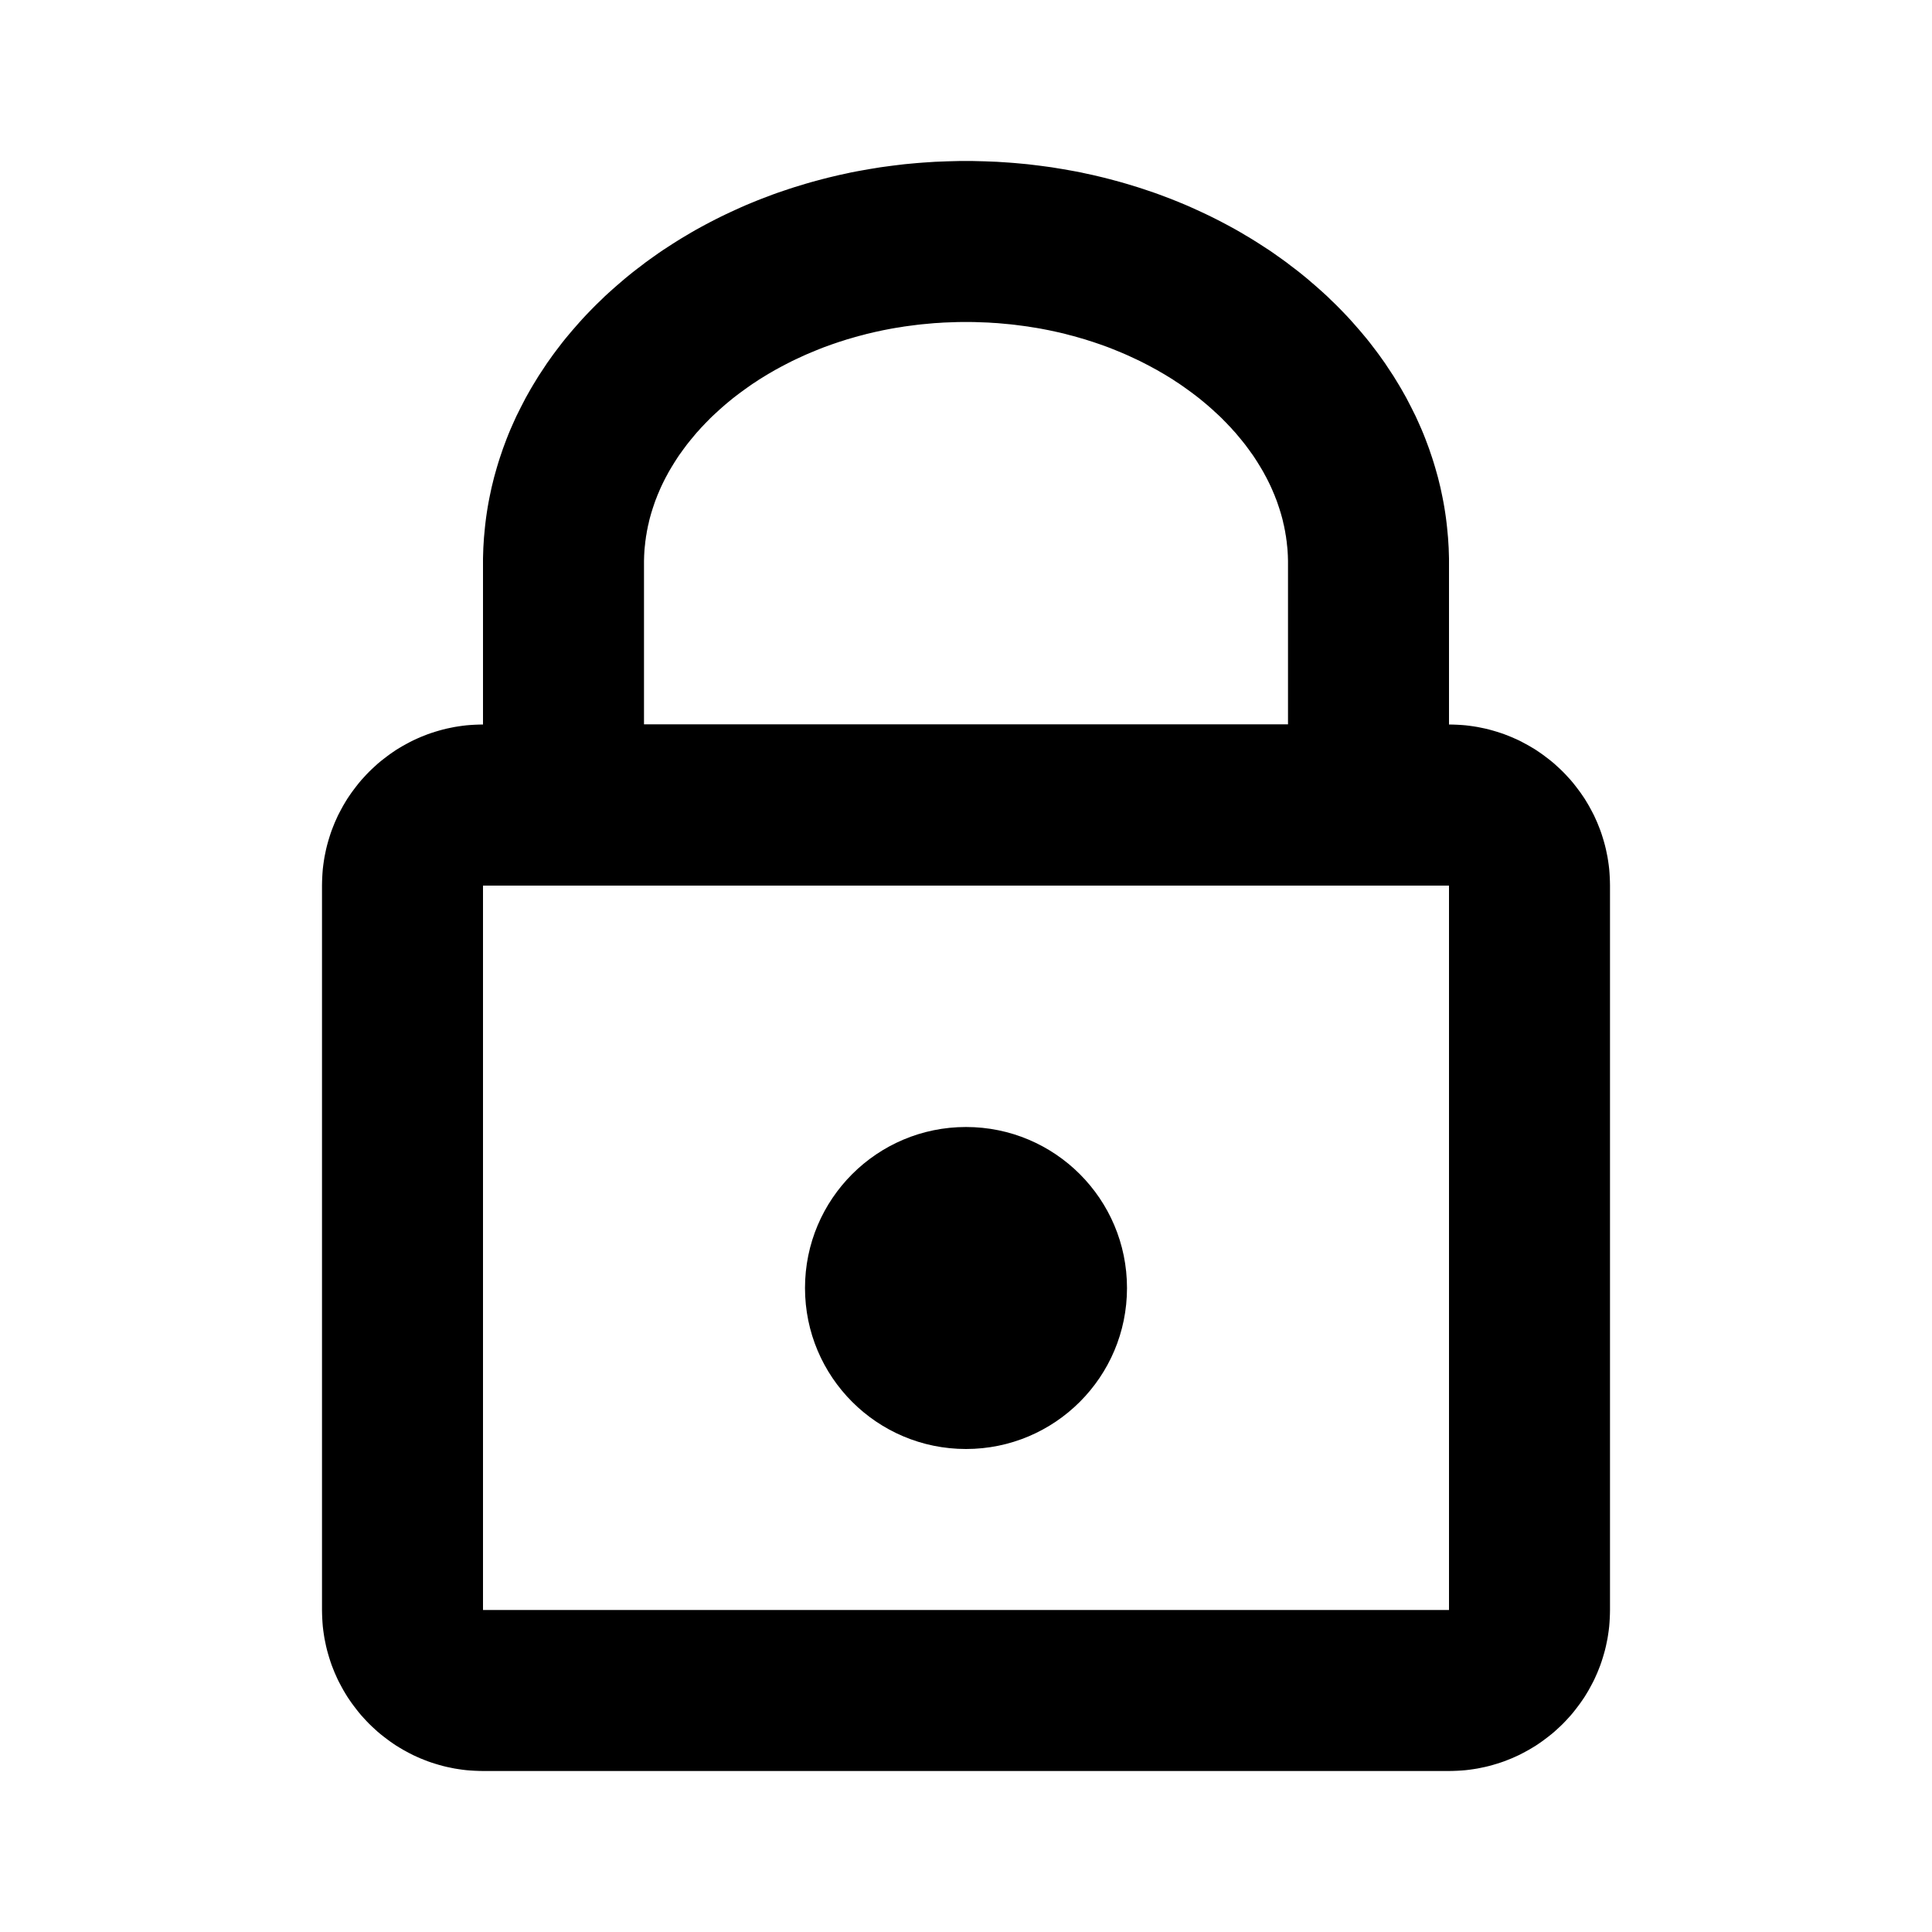
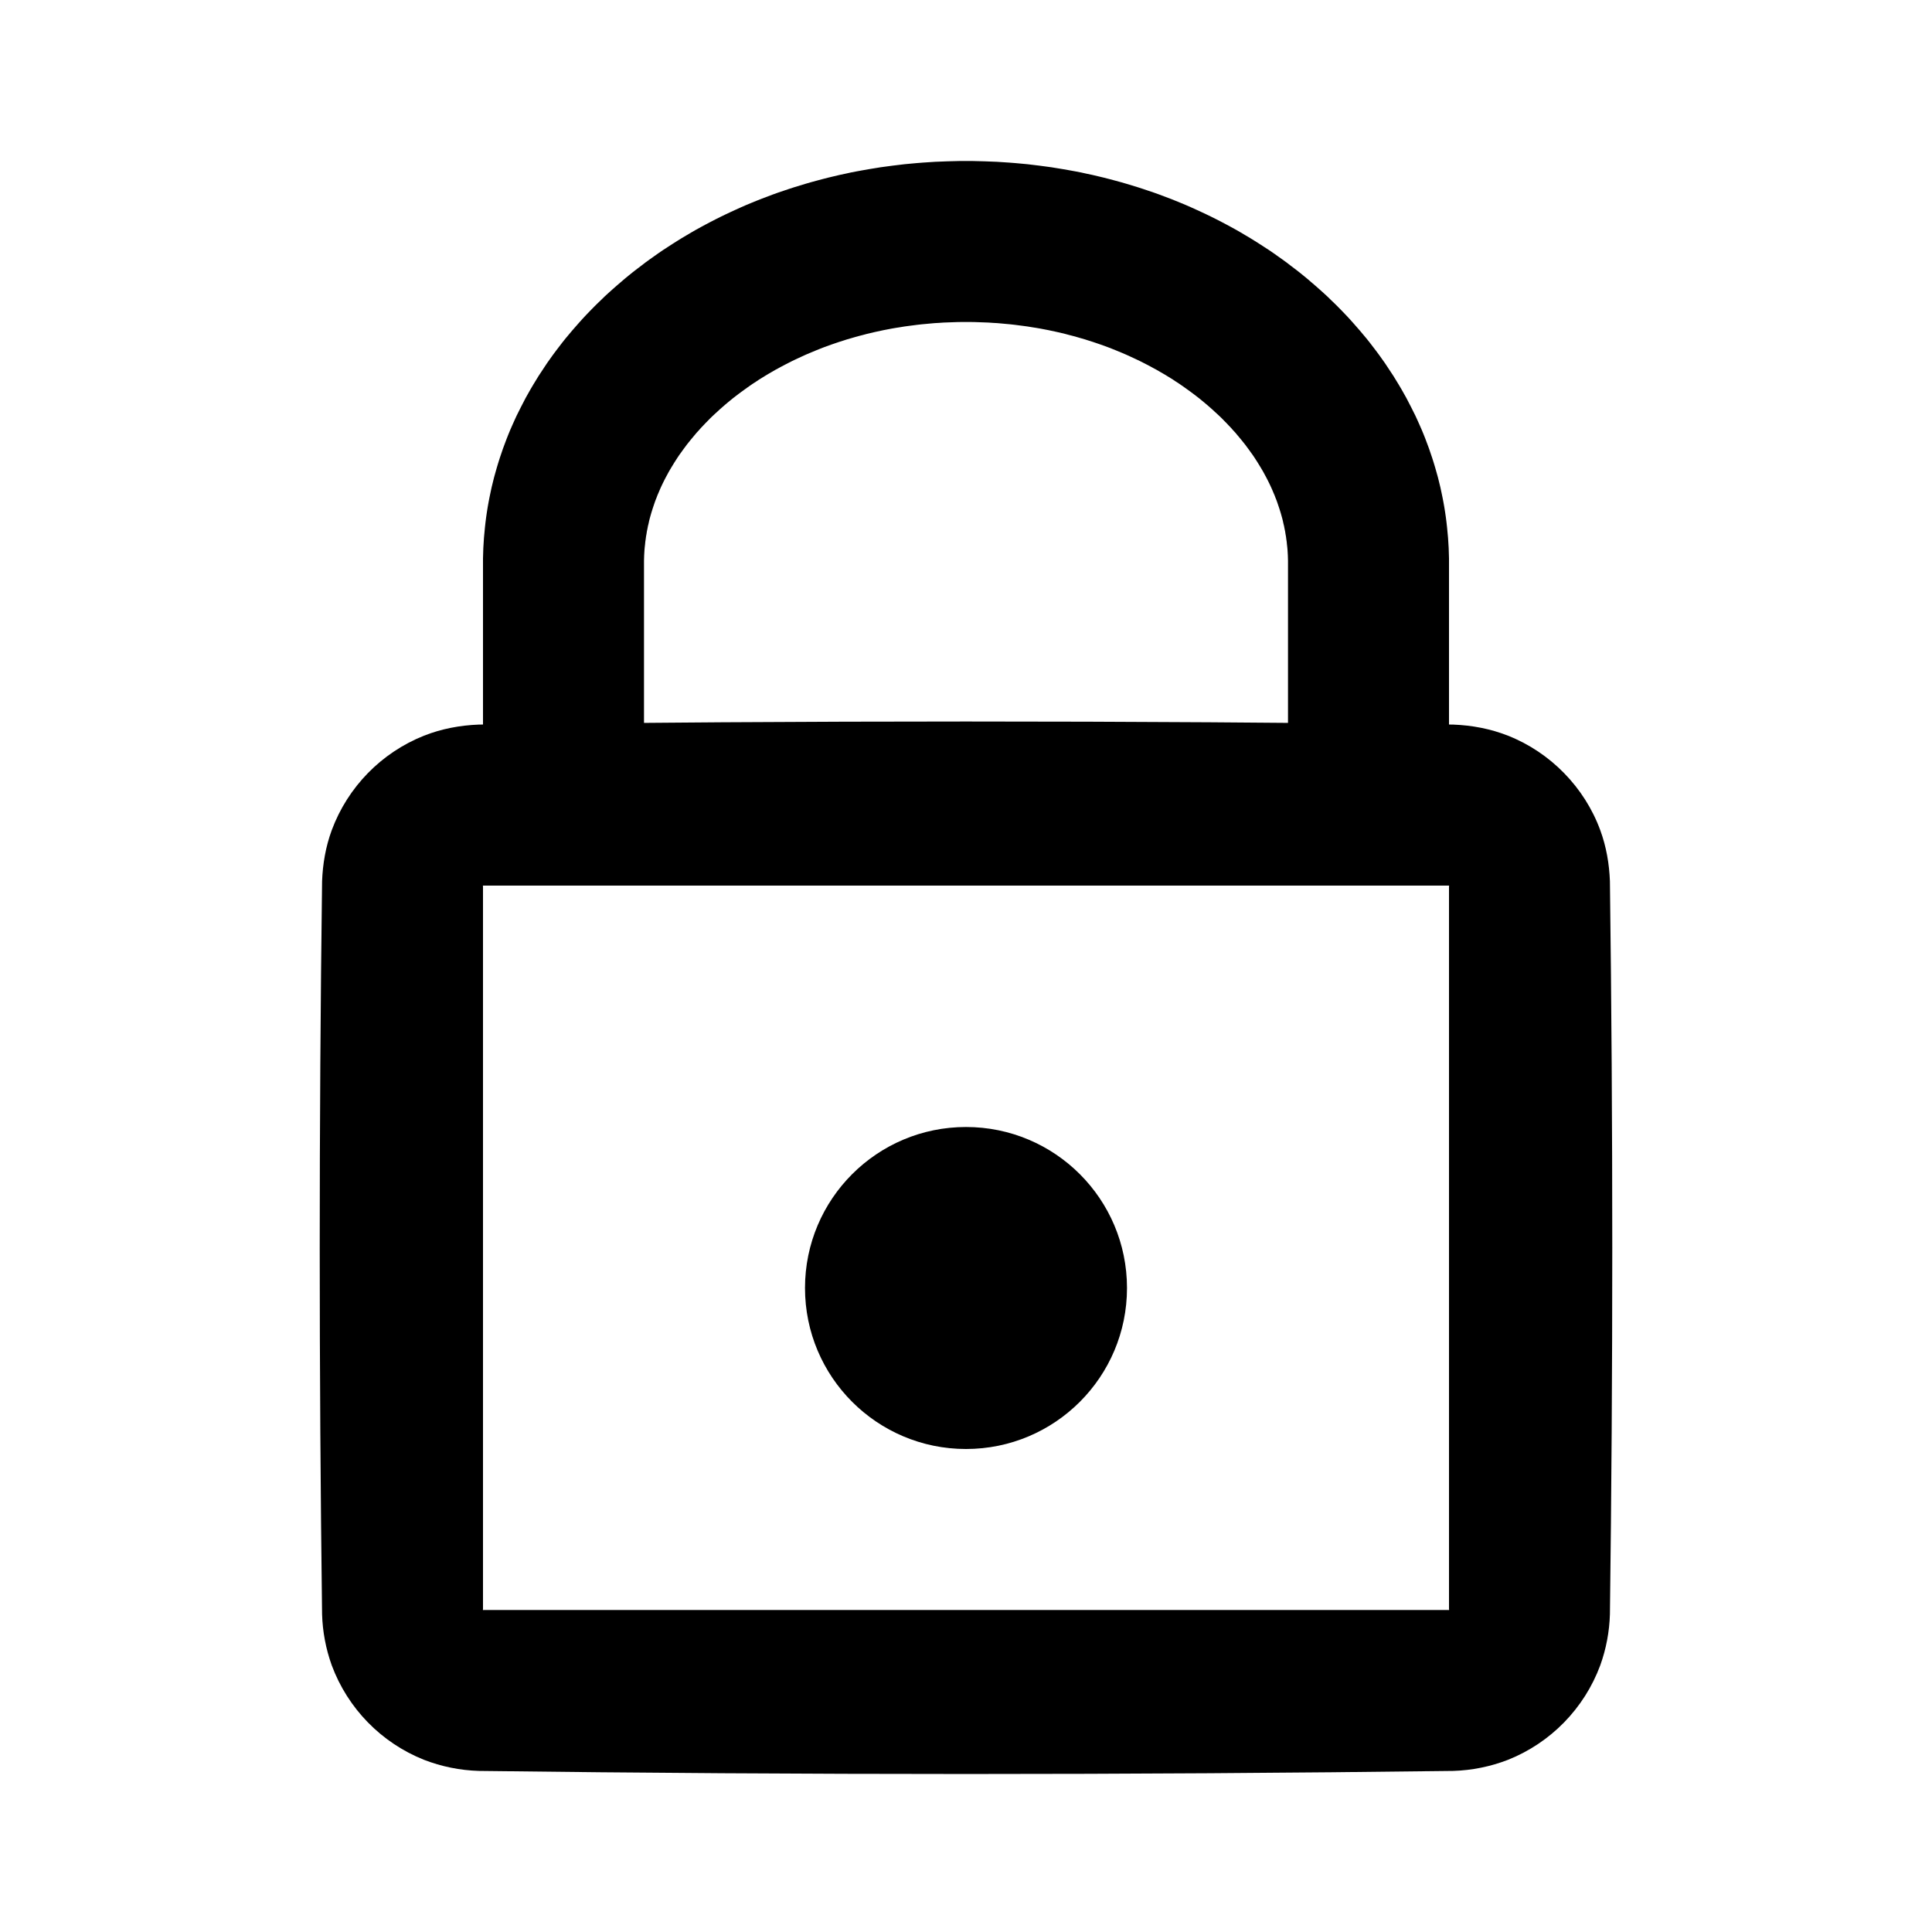
<svg xmlns="http://www.w3.org/2000/svg" viewBox="0 0 24 24" fill-rule="evenodd" clip-rule="evenodd" stroke-linejoin="round" stroke-miterlimit="1.414">
-   <path d="M18.052 9.001l.051.002.051.003.05.004.051.006.049.007.05.008.049.01.048.01.049.012.047.013.047.014.047.015.046.016.046.018.045.018.045.02.044.02.043.022.043.023.042.023.042.025.041.025.04.027.039.027.039.029.038.029.038.03.037.031.035.032.036.033.034.033.033.034.033.036.032.035.031.037.03.038.029.038.029.039.027.039.027.04.025.041.025.042.023.042.023.043.022.043.02.044.02.045.018.045.018.046.016.046.015.047.014.047.013.047.012.049.01.048.01.049.008.05.007.049.006.051.004.05.003.051.002.051L20 11v9l-.001.052-.002.051-.003.051-.004.05-.006.051-.007.049-.008.05-.01.049-.01.048-.012.049-.013.047-.014.047-.015.047-.016.046-.018.046-.018.045-.02.045-.02.044-.022.043-.023.043-.023.042-.025.042-.025.041-.027.04-.027.039-.029.039-.029.038-.03.038-.031.037-.032.035-.033.036-.033.034-.034.033-.036.033-.035.032-.037.031-.038.03-.038.029-.039.029-.039.027-.04.027-.041.025-.042.025-.042.023-.043.023-.043.022-.044.02-.045.02-.045.018-.046.018-.046.016-.047.015-.047.014-.047.013-.049.012-.048.01-.049.01-.05.008-.049.007-.051.006-.05.004-.051.003-.051.002L18 22H6l-.052-.001-.051-.002-.051-.003-.05-.004-.051-.006-.049-.007-.05-.008-.049-.01-.048-.01-.049-.012-.047-.013-.047-.014-.047-.015-.046-.016-.046-.018-.045-.018-.045-.02-.044-.02-.043-.022-.043-.023-.042-.023-.042-.025-.041-.025-.04-.027-.039-.027-.039-.029-.038-.029-.038-.03-.037-.031-.035-.032-.036-.033-.034-.033-.033-.034-.033-.036-.032-.035-.031-.037-.03-.038-.029-.038-.029-.039-.027-.039-.027-.04-.025-.041-.025-.042-.023-.042-.023-.043-.022-.043-.02-.044-.02-.045-.018-.045-.018-.046-.016-.046-.015-.047-.014-.047-.013-.047-.012-.049-.01-.048-.01-.049-.008-.05-.007-.049-.006-.051-.004-.05-.003-.051-.002-.051L4 20v-9l.001-.052.002-.051.003-.051.004-.05.006-.051.007-.049.008-.05.01-.049.01-.048.012-.049.013-.047.014-.047.015-.047.016-.046.018-.046.018-.045.02-.045.02-.044.022-.043.023-.043.023-.042.025-.042.025-.041.027-.04.027-.039.029-.039.029-.038.03-.038.031-.037.032-.035.033-.036.033-.034.034-.033.036-.033.035-.032.037-.031.038-.03.038-.029.039-.029.039-.027.04-.027.041-.025.042-.025.042-.023.043-.023.043-.022.044-.02.045-.02.045-.018.046-.018.046-.016.047-.015.047-.014.047-.013.049-.012.048-.01.049-.01.05-.008.049-.007.051-.006.05-.004.051-.003.051-.002L6 9h12l.052.001zM6.013 11H6v8.999l.001.001H18v-9H6.013z" />
+   <path d="M18.052 9.001c.234.009.463.052.681.138.527.208.951.642 1.146 1.174.075.204.112.418.12.635.039 3.035.039 6.069 0 9.104a2.053 2.053 0 0 1-.12.635 2.021 2.021 0 0 1-1.146 1.174 2.061 2.061 0 0 1-.681.138 478.8 478.8 0 0 1-12.104 0 2.061 2.061 0 0 1-.681-.138 2.021 2.021 0 0 1-1.146-1.174 2.053 2.053 0 0 1-.12-.635 354.215 354.215 0 0 1 0-9.104c.008-.217.045-.431.12-.635a2.021 2.021 0 0 1 1.146-1.174c.218-.086.447-.129.681-.138a478.8 478.8 0 0 1 12.104 0zM6.013 11c-.005 0-.01-.002-.013 0-.003.003 0 .009 0 .013v8.974c0 .004-.003.01 0 .013.003.002.008 0 .013 0h11.974c.005 0 .01.002.013 0 .003-.003 0-.009 0-.013v-8.974c0-.004.003-.01 0-.013-.003-.002-.008 0-.013 0H6.013z" fill-rule="nonzero" />
  <path d="M12.077 2l.078.002.077.002.077.003.076.003.076.005.076.005.076.006.076.007.075.007.075.009.074.009.075.01.074.01.073.012.074.012.073.013.072.013.073.014.072.016.071.015.072.017.071.017.07.018.071.019.07.019.069.02.069.021.069.021.068.022.068.023.068.023.067.024.066.025.066.025.066.026.066.027.065.027.064.028.064.029.063.029.064.03.062.03.062.031.062.032.061.032.061.033.06.033.059.034.059.035.059.035.058.036.057.036.057.037.057.037.056.038.055.039.055.039.054.039.053.041.053.04.053.041.052.042.051.042.05.043.05.043.05.044.049.044.048.044.047.046.047.045.046.046.046.047.045.047.044.047.043.048.043.049.042.048.042.05.041.049.04.05.039.051.039.051.038.051.037.052.037.052.035.053.035.053.035.053.033.054.033.054.032.054.031.055.031.055.029.056.029.056.028.056.028.056.026.057.026.058.025.057.024.058.023.058.022.059.022.059.02.059.02.059.019.06.018.06.017.06.017.061.015.061.015.061.013.061.013.062.012.062.011.062.01.063.009.062.008.063.007.063.006.064.006.063.004.064.004.064.002.064.002.064V11H6V6.935l.002-.064.002-.064.004-.064.004-.064.006-.063.006-.064.007-.063.008-.063.009-.062.01-.063.011-.062.012-.062.013-.062.013-.061.015-.061.015-.061.017-.061.017-.06.018-.06.019-.06.02-.059.02-.059.022-.059.022-.059.023-.058.024-.058.025-.057.026-.058.026-.057.028-.056.028-.056.029-.056.029-.056.031-.055.031-.055.032-.054.033-.054.033-.054.035-.053.035-.053.035-.053.037-.052.037-.052.038-.051.039-.051.039-.051.04-.05.041-.049.042-.05.042-.048.043-.049.043-.048.044-.047.045-.047.046-.047.046-.046.047-.045.047-.046.048-.044.049-.044.05-.044.05-.043.05-.043.051-.042.052-.042.053-.041.053-.04.053-.041.054-.039.055-.039.055-.039.056-.038.057-.037.057-.037.057-.036.058-.036.059-.035.059-.035.059-.034.06-.033.061-.033.061-.032.062-.032.062-.031.062-.03.064-.03.063-.029.064-.029.064-.028.065-.027.066-.027.066-.026.066-.025.066-.025.067-.024.068-.023.068-.023.068-.022.069-.021.069-.021.069-.02.07-.019.071-.019.07-.018.071-.017.072-.017.071-.015.072-.016.073-.014.072-.013.073-.013.074-.012.073-.012.074-.01.075-.01.074-.009.075-.009.075-.007.076-.007.076-.006.076-.005.076-.005.076-.003.077-.003.077-.002.078-.002h.154zm-.133 2l-.056.001-.056.002-.056.002-.055.002-.056.004-.055.003-.054.005-.054.005-.055.005-.053.006-.054.007-.054.007-.052.007-.054.009-.052.008-.052.009-.052.01-.052.01-.051.011-.051.011-.051.012-.051.012-.048.013-.051.013-.05.014-.048.014-.049.014-.049.016-.048.015-.047.016-.047.016-.047.017-.047.017-.046.018-.045.018-.046.019-.046.019-.044.019-.044.02-.043.02-.043.02-.044.021-.043.022-.041.021-.042.022-.042.023-.041.022-.039.023-.04.023-.04.024-.039.024-.039.024-.037.025-.039.025-.036.025-.037.026-.036.026-.036.026-.035.026-.034.026-.035.027-.034.028-.033.027-.032.027-.032.028-.032.028-.03.028-.032.029-.03.028-.029.028-.029.03-.029.029-.027.029-.028.029-.027.031-.027.029-.025.03-.025.03-.025.03-.025.031-.023.029-.023.031-.023.031-.022.031-.022.03-.021.031-.02.031-.02.031-.019.031-.019.031-.019.032-.018.031-.017.032-.017.031-.016.031-.016.032-.015.031-.015.032-.014.032-.013.031-.014.032-.012.032-.013.032-.011.031-.011.033-.011.032-.01.032-.01.032-.009.032-.009.032-.008.032-.007.033-.008.032-.006.032-.007.033-.005.033-.006.033-.004.032-.005.033-.003.033-.004.034-.003.033-.002.033-.002.034-.001.034L8 6.966V9h8V6.966l-.001-.034-.001-.034-.002-.034-.002-.033-.003-.033-.004-.034-.003-.033-.005-.033-.004-.032-.006-.033-.005-.033-.007-.033-.006-.032-.008-.032-.007-.033-.008-.032-.009-.032-.009-.032-.01-.032-.01-.032-.011-.032-.011-.033-.011-.031-.013-.032-.012-.032-.014-.032-.013-.031-.014-.032-.015-.032-.015-.031-.016-.032-.016-.031-.017-.031-.017-.032-.018-.031-.019-.032-.019-.031-.019-.031-.02-.031-.02-.031-.021-.031-.022-.03-.022-.031-.023-.031-.023-.031-.023-.029-.025-.031-.025-.03-.025-.03-.025-.03-.027-.029-.027-.031-.028-.029-.027-.029-.029-.029-.029-.03-.029-.028-.03-.028-.032-.029-.03-.028-.032-.028-.032-.028-.032-.027-.033-.027-.034-.028-.035-.027-.034-.026-.035-.026-.036-.026-.036-.026-.037-.026-.036-.025-.039-.025-.037-.025-.039-.024-.039-.024-.04-.024-.04-.023-.039-.023-.041-.022-.042-.023-.042-.022-.041-.021-.043-.022-.044-.021-.043-.02-.043-.02-.044-.02-.044-.019-.046-.019-.046-.019-.045-.018-.046-.018-.047-.017-.047-.017-.047-.016-.047-.016-.048-.015-.049-.016-.049-.014-.048-.014-.05-.014-.051-.013-.048-.013-.051-.012-.051-.012-.051-.011-.051-.011-.052-.01-.052-.01-.052-.009-.052-.008-.054-.009-.052-.007-.054-.007-.054-.007-.053-.006-.055-.005-.054-.005-.054-.005-.055-.003-.056-.004-.055-.002-.056-.002-.056-.002L12.056 4h-.112z" />
  <circle cx="12" cy="16" r="2" />
</svg>
